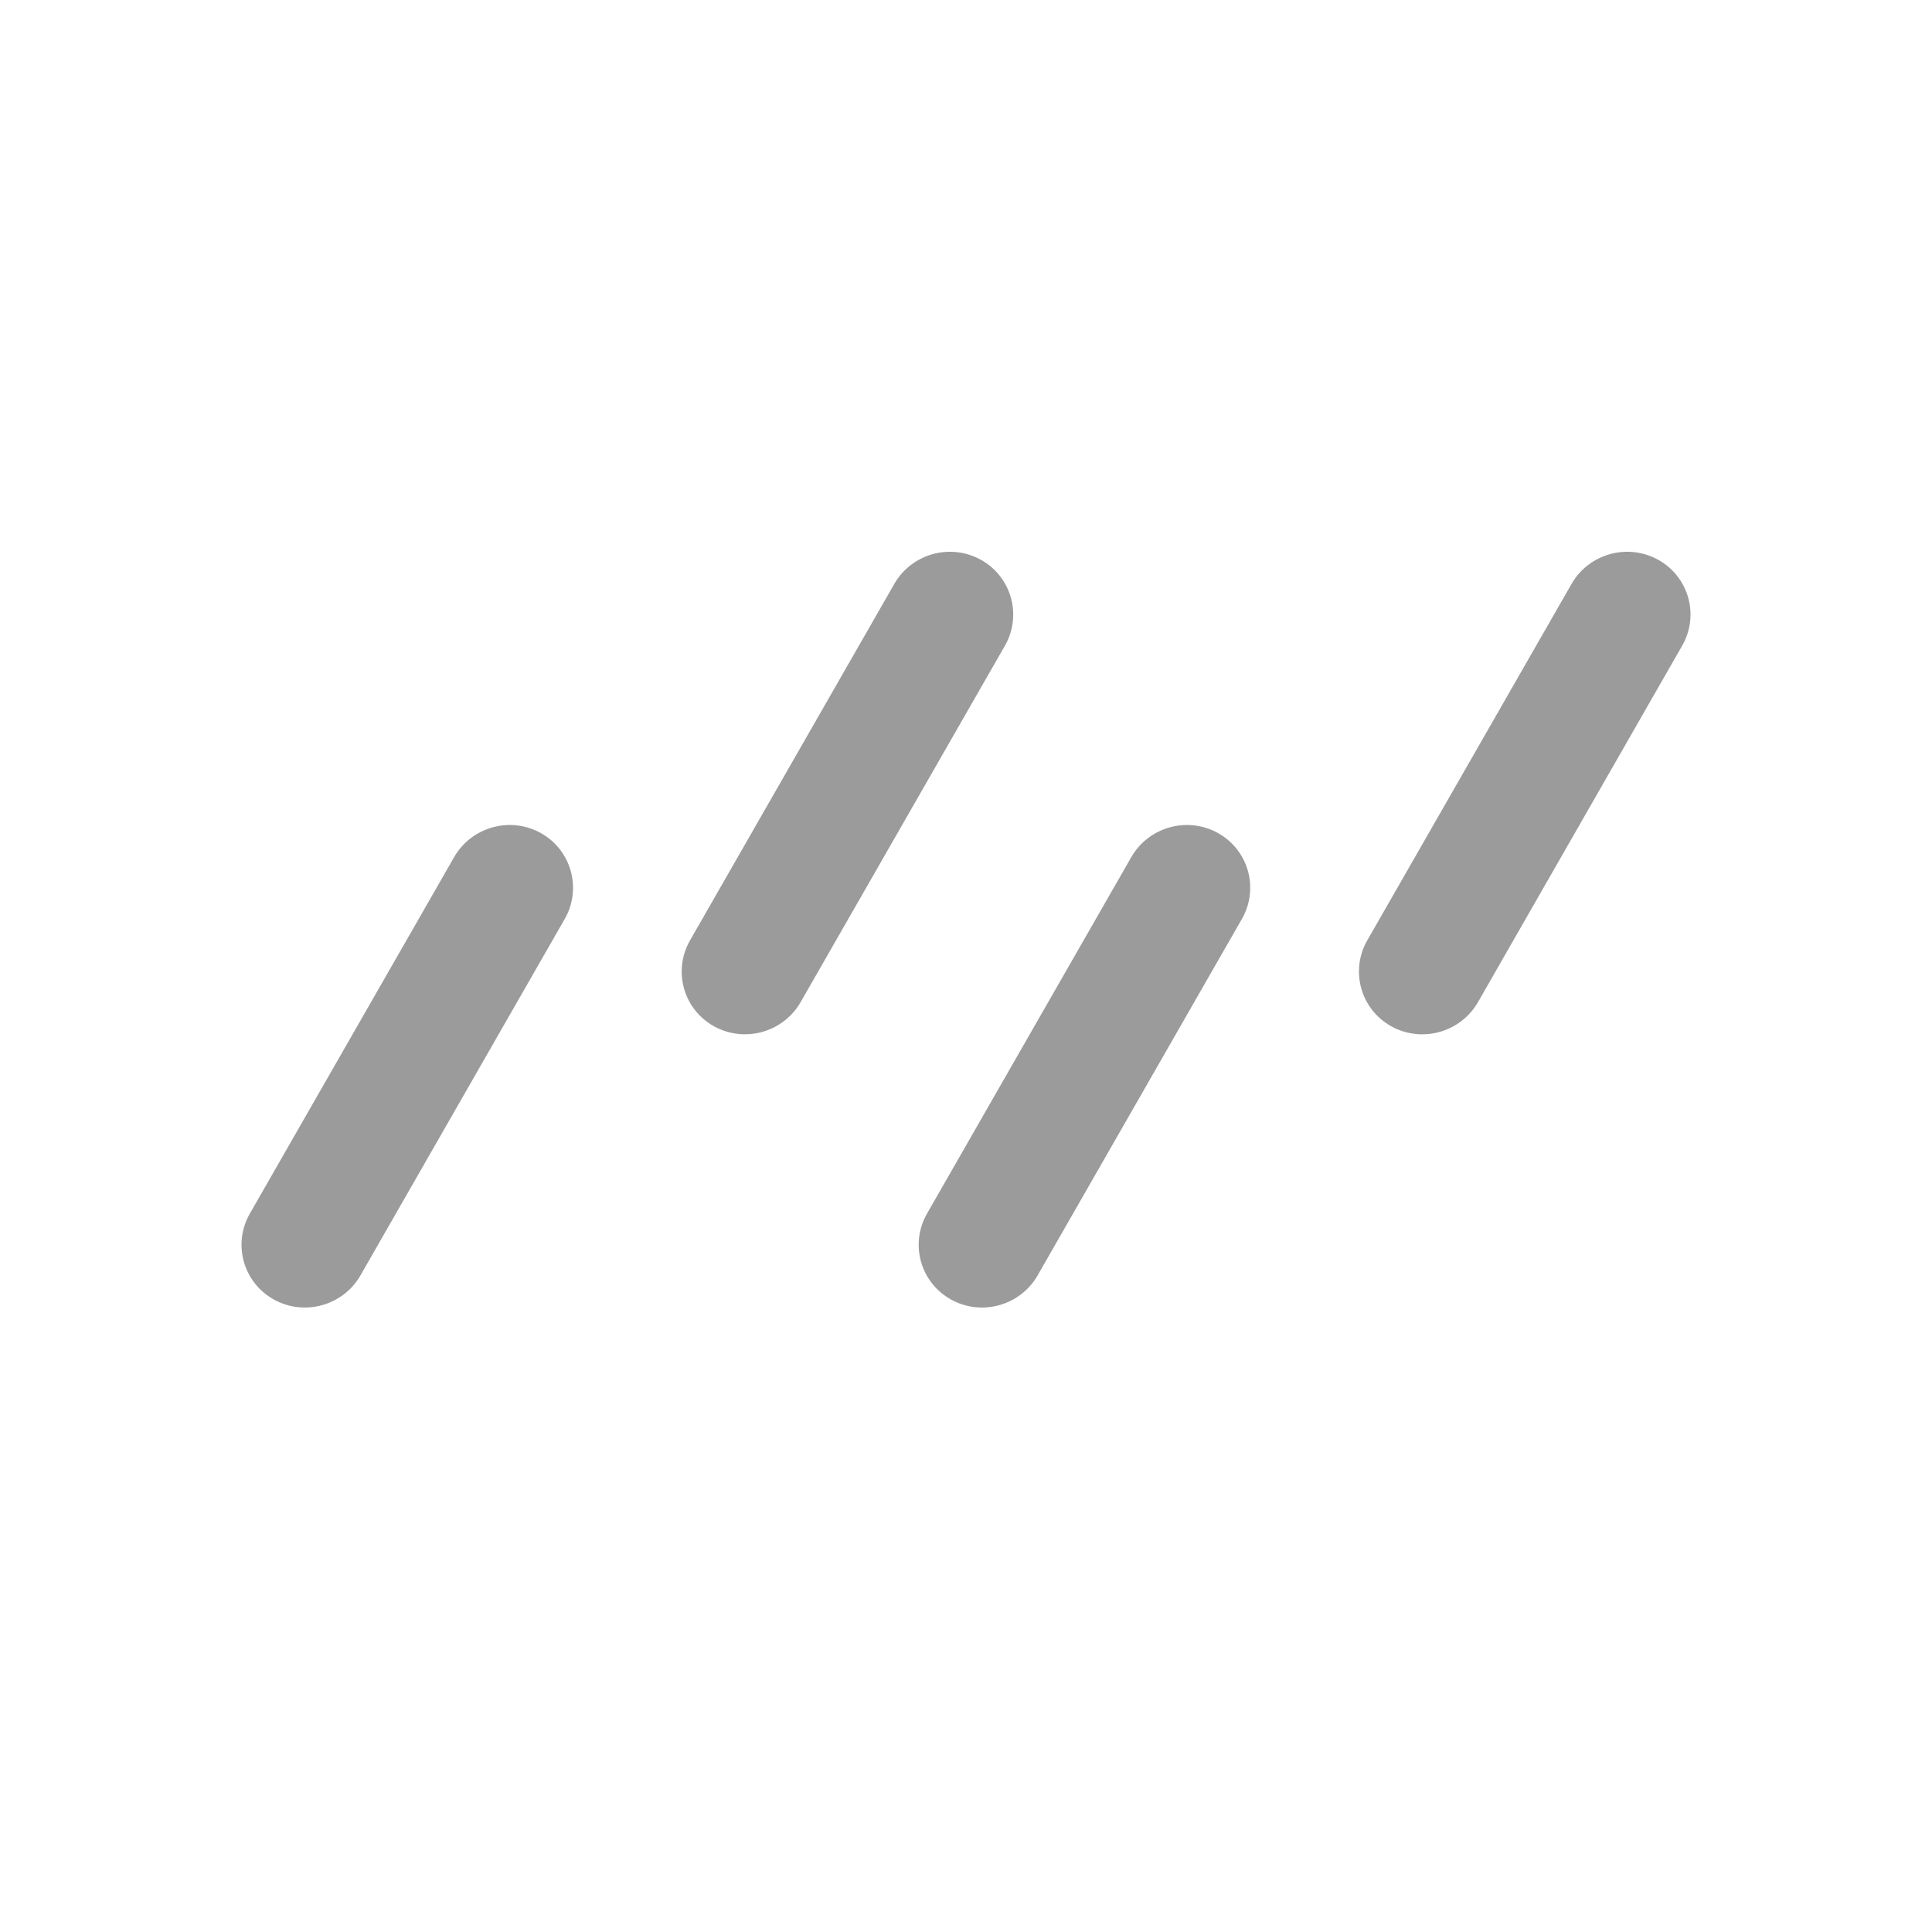
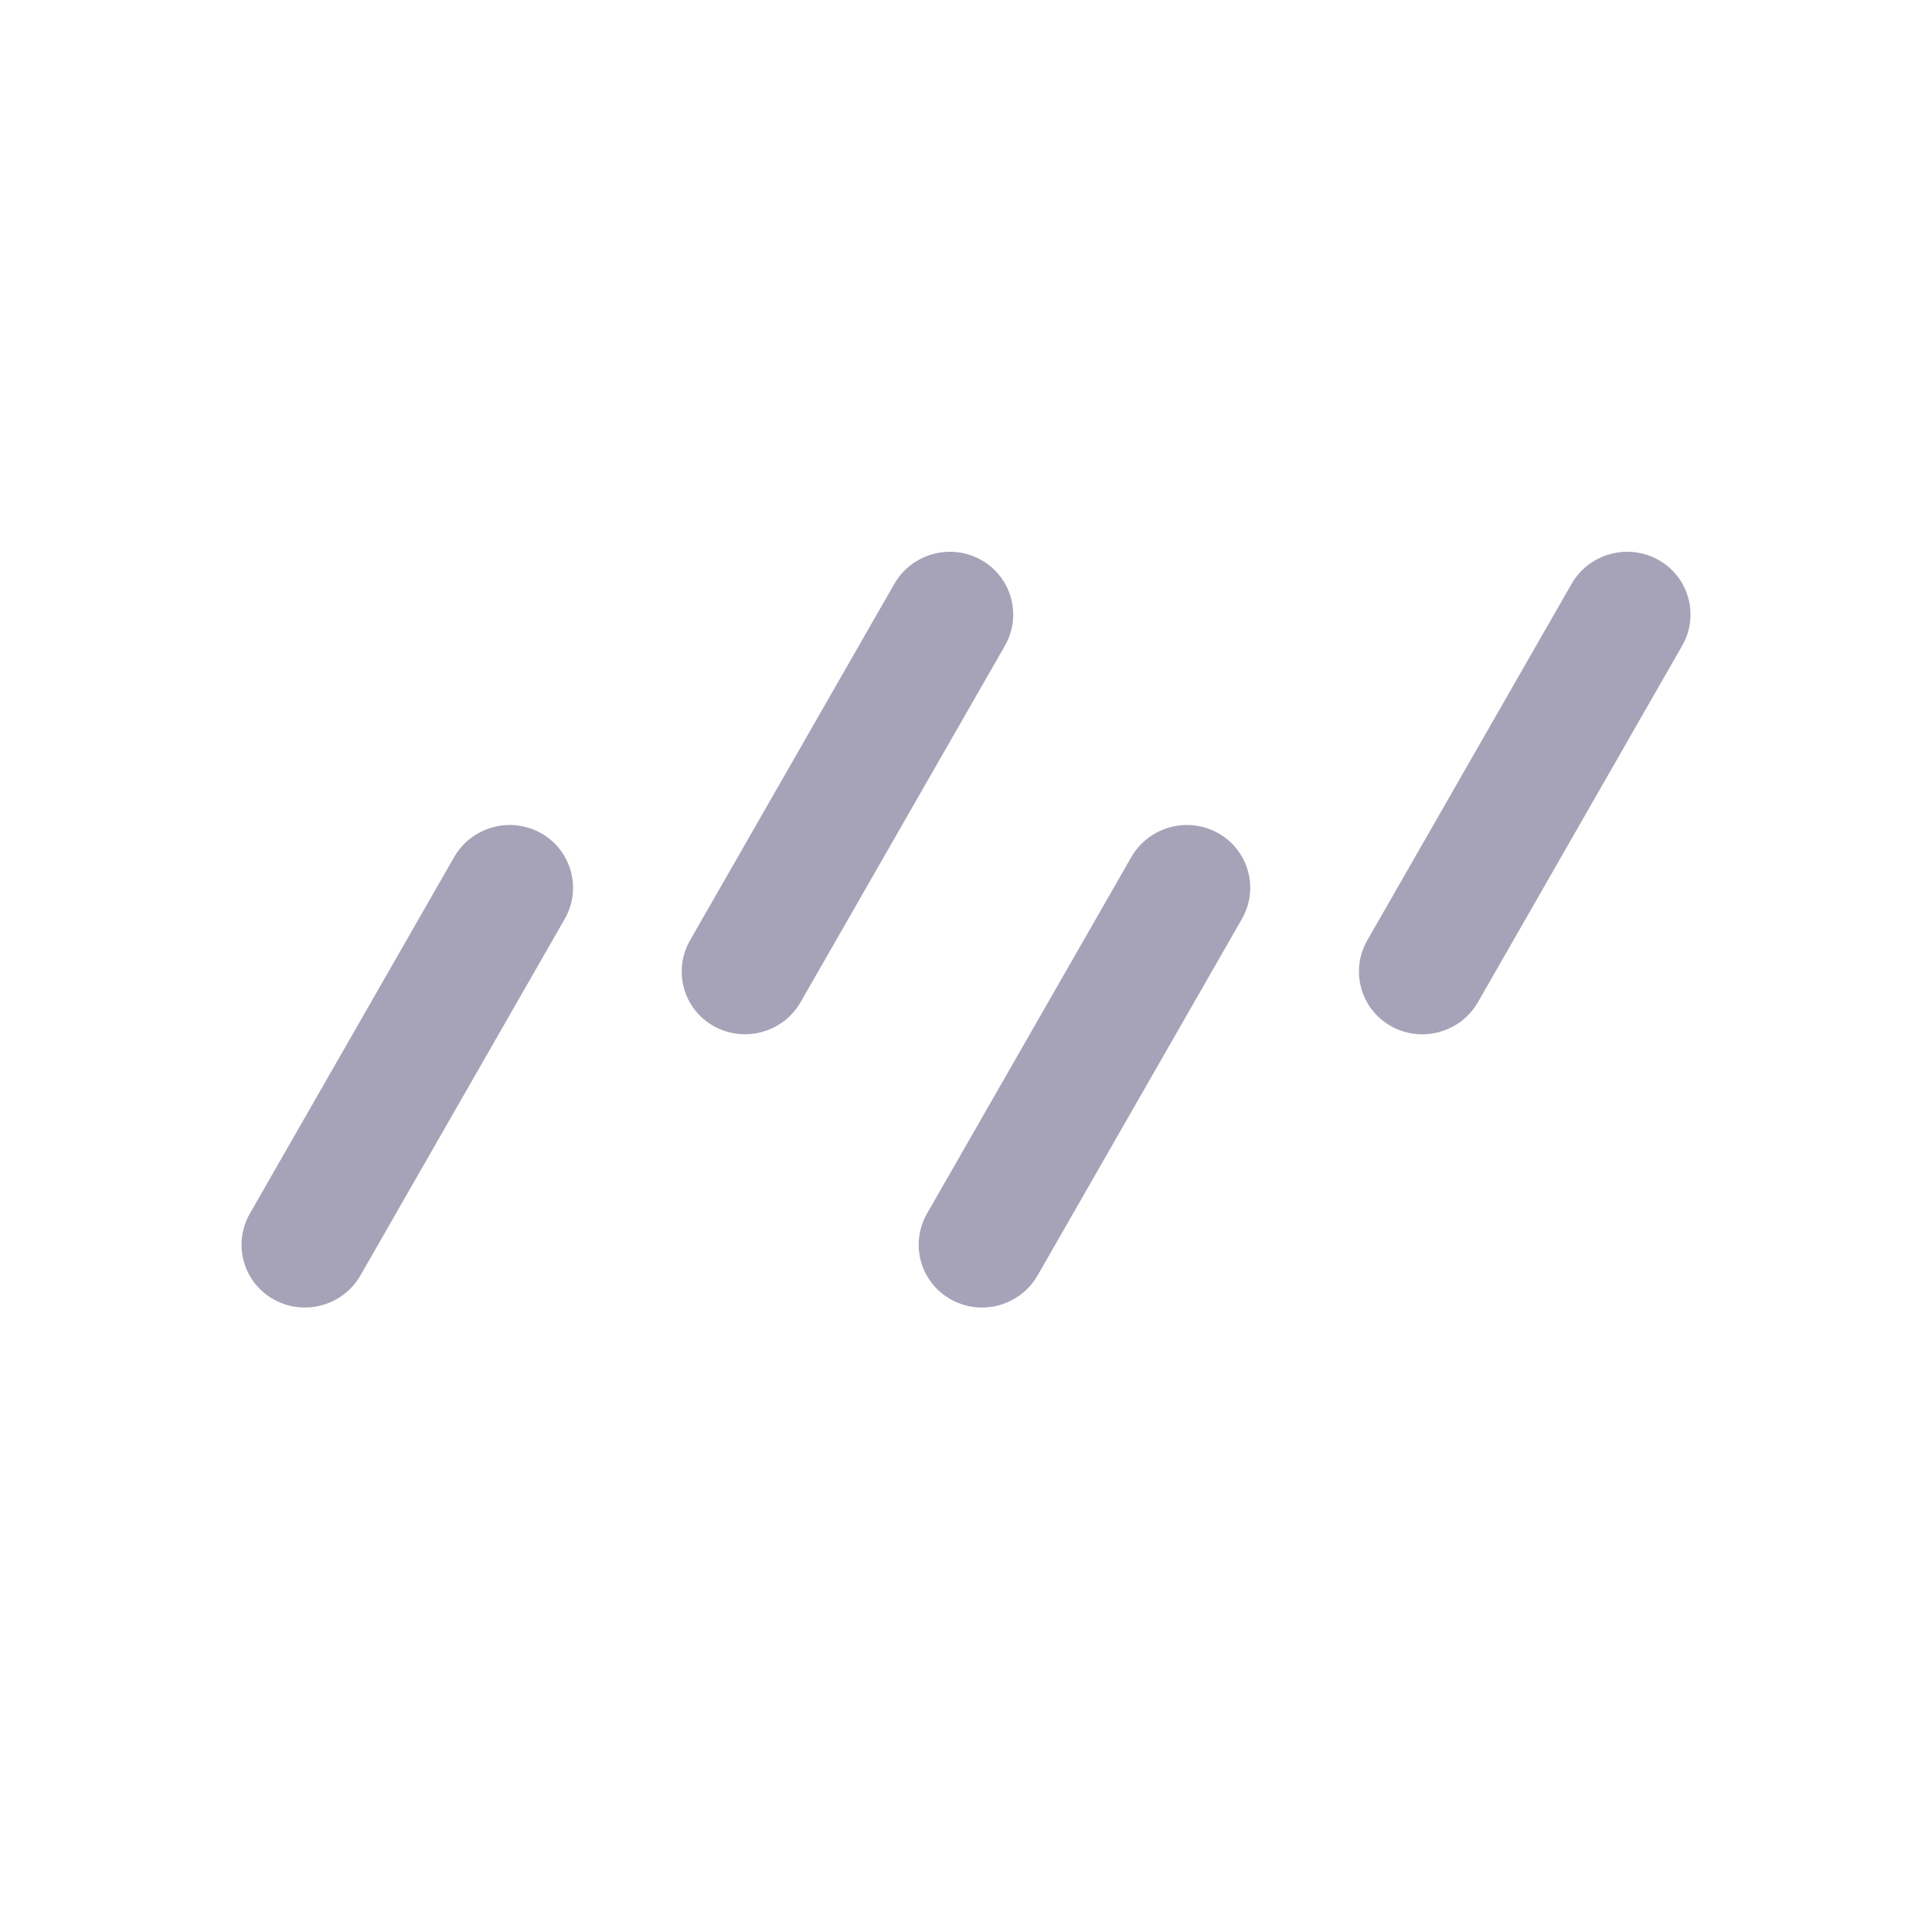
<svg xmlns="http://www.w3.org/2000/svg" width="24" height="24" viewBox="0 0 24 24" fill="none">
-   <path d="M7.015 11.416C7.231 11.039 7.098 10.561 6.719 10.349C6.34 10.137 5.857 10.271 5.641 10.648L3.104 15.075C2.888 15.452 3.02 15.93 3.4 16.142C3.779 16.354 4.262 16.22 4.478 15.843L7.015 11.416Z" fill="#9B9B9B" />
-   <path d="M12.483 8.022C12.699 7.645 12.566 7.167 12.187 6.955C11.807 6.743 11.325 6.877 11.109 7.254L8.572 11.681C8.356 12.058 8.488 12.536 8.868 12.748C9.247 12.959 9.73 12.826 9.946 12.448L12.483 8.022Z" fill="#9B9B9B" />
-   <path d="M20.896 8.022C21.113 7.645 20.98 7.167 20.601 6.955C20.221 6.743 19.738 6.877 19.522 7.254L16.985 11.681C16.769 12.058 16.902 12.536 17.281 12.748C17.661 12.96 18.143 12.826 18.36 12.449L20.896 8.022Z" fill="#9B9B9B" />
-   <path d="M15.427 11.416C15.643 11.039 15.511 10.561 15.131 10.349C14.752 10.137 14.269 10.271 14.053 10.648L11.516 15.075C11.3 15.452 11.432 15.93 11.812 16.142C12.191 16.354 12.674 16.22 12.89 15.843L15.427 11.416Z" fill="#9B9B9B" />
+   <path d="M7.015 11.416C7.231 11.039 7.098 10.561 6.719 10.349C6.34 10.137 5.857 10.271 5.641 10.648L3.104 15.075C2.888 15.452 3.02 15.93 3.4 16.142C3.779 16.354 4.262 16.22 4.478 15.843L7.015 11.416Z" fill="#A6A3B8" />
+   <path d="M12.483 8.022C12.699 7.645 12.566 7.167 12.187 6.955C11.807 6.743 11.325 6.877 11.109 7.254L8.572 11.681C8.356 12.058 8.488 12.536 8.868 12.748C9.247 12.959 9.73 12.826 9.946 12.448L12.483 8.022Z" fill="#A6A3B8" />
+   <path d="M20.896 8.022C21.113 7.645 20.98 7.167 20.601 6.955C20.221 6.743 19.738 6.877 19.522 7.254L16.985 11.681C16.769 12.058 16.902 12.536 17.281 12.748C17.661 12.96 18.143 12.826 18.36 12.449L20.896 8.022Z" fill="#A6A3B8" />
+   <path d="M15.427 11.416C15.643 11.039 15.511 10.561 15.131 10.349C14.752 10.137 14.269 10.271 14.053 10.648L11.516 15.075C11.3 15.452 11.432 15.93 11.812 16.142C12.191 16.354 12.674 16.22 12.89 15.843L15.427 11.416Z" fill="#A6A3B8" />
</svg>
